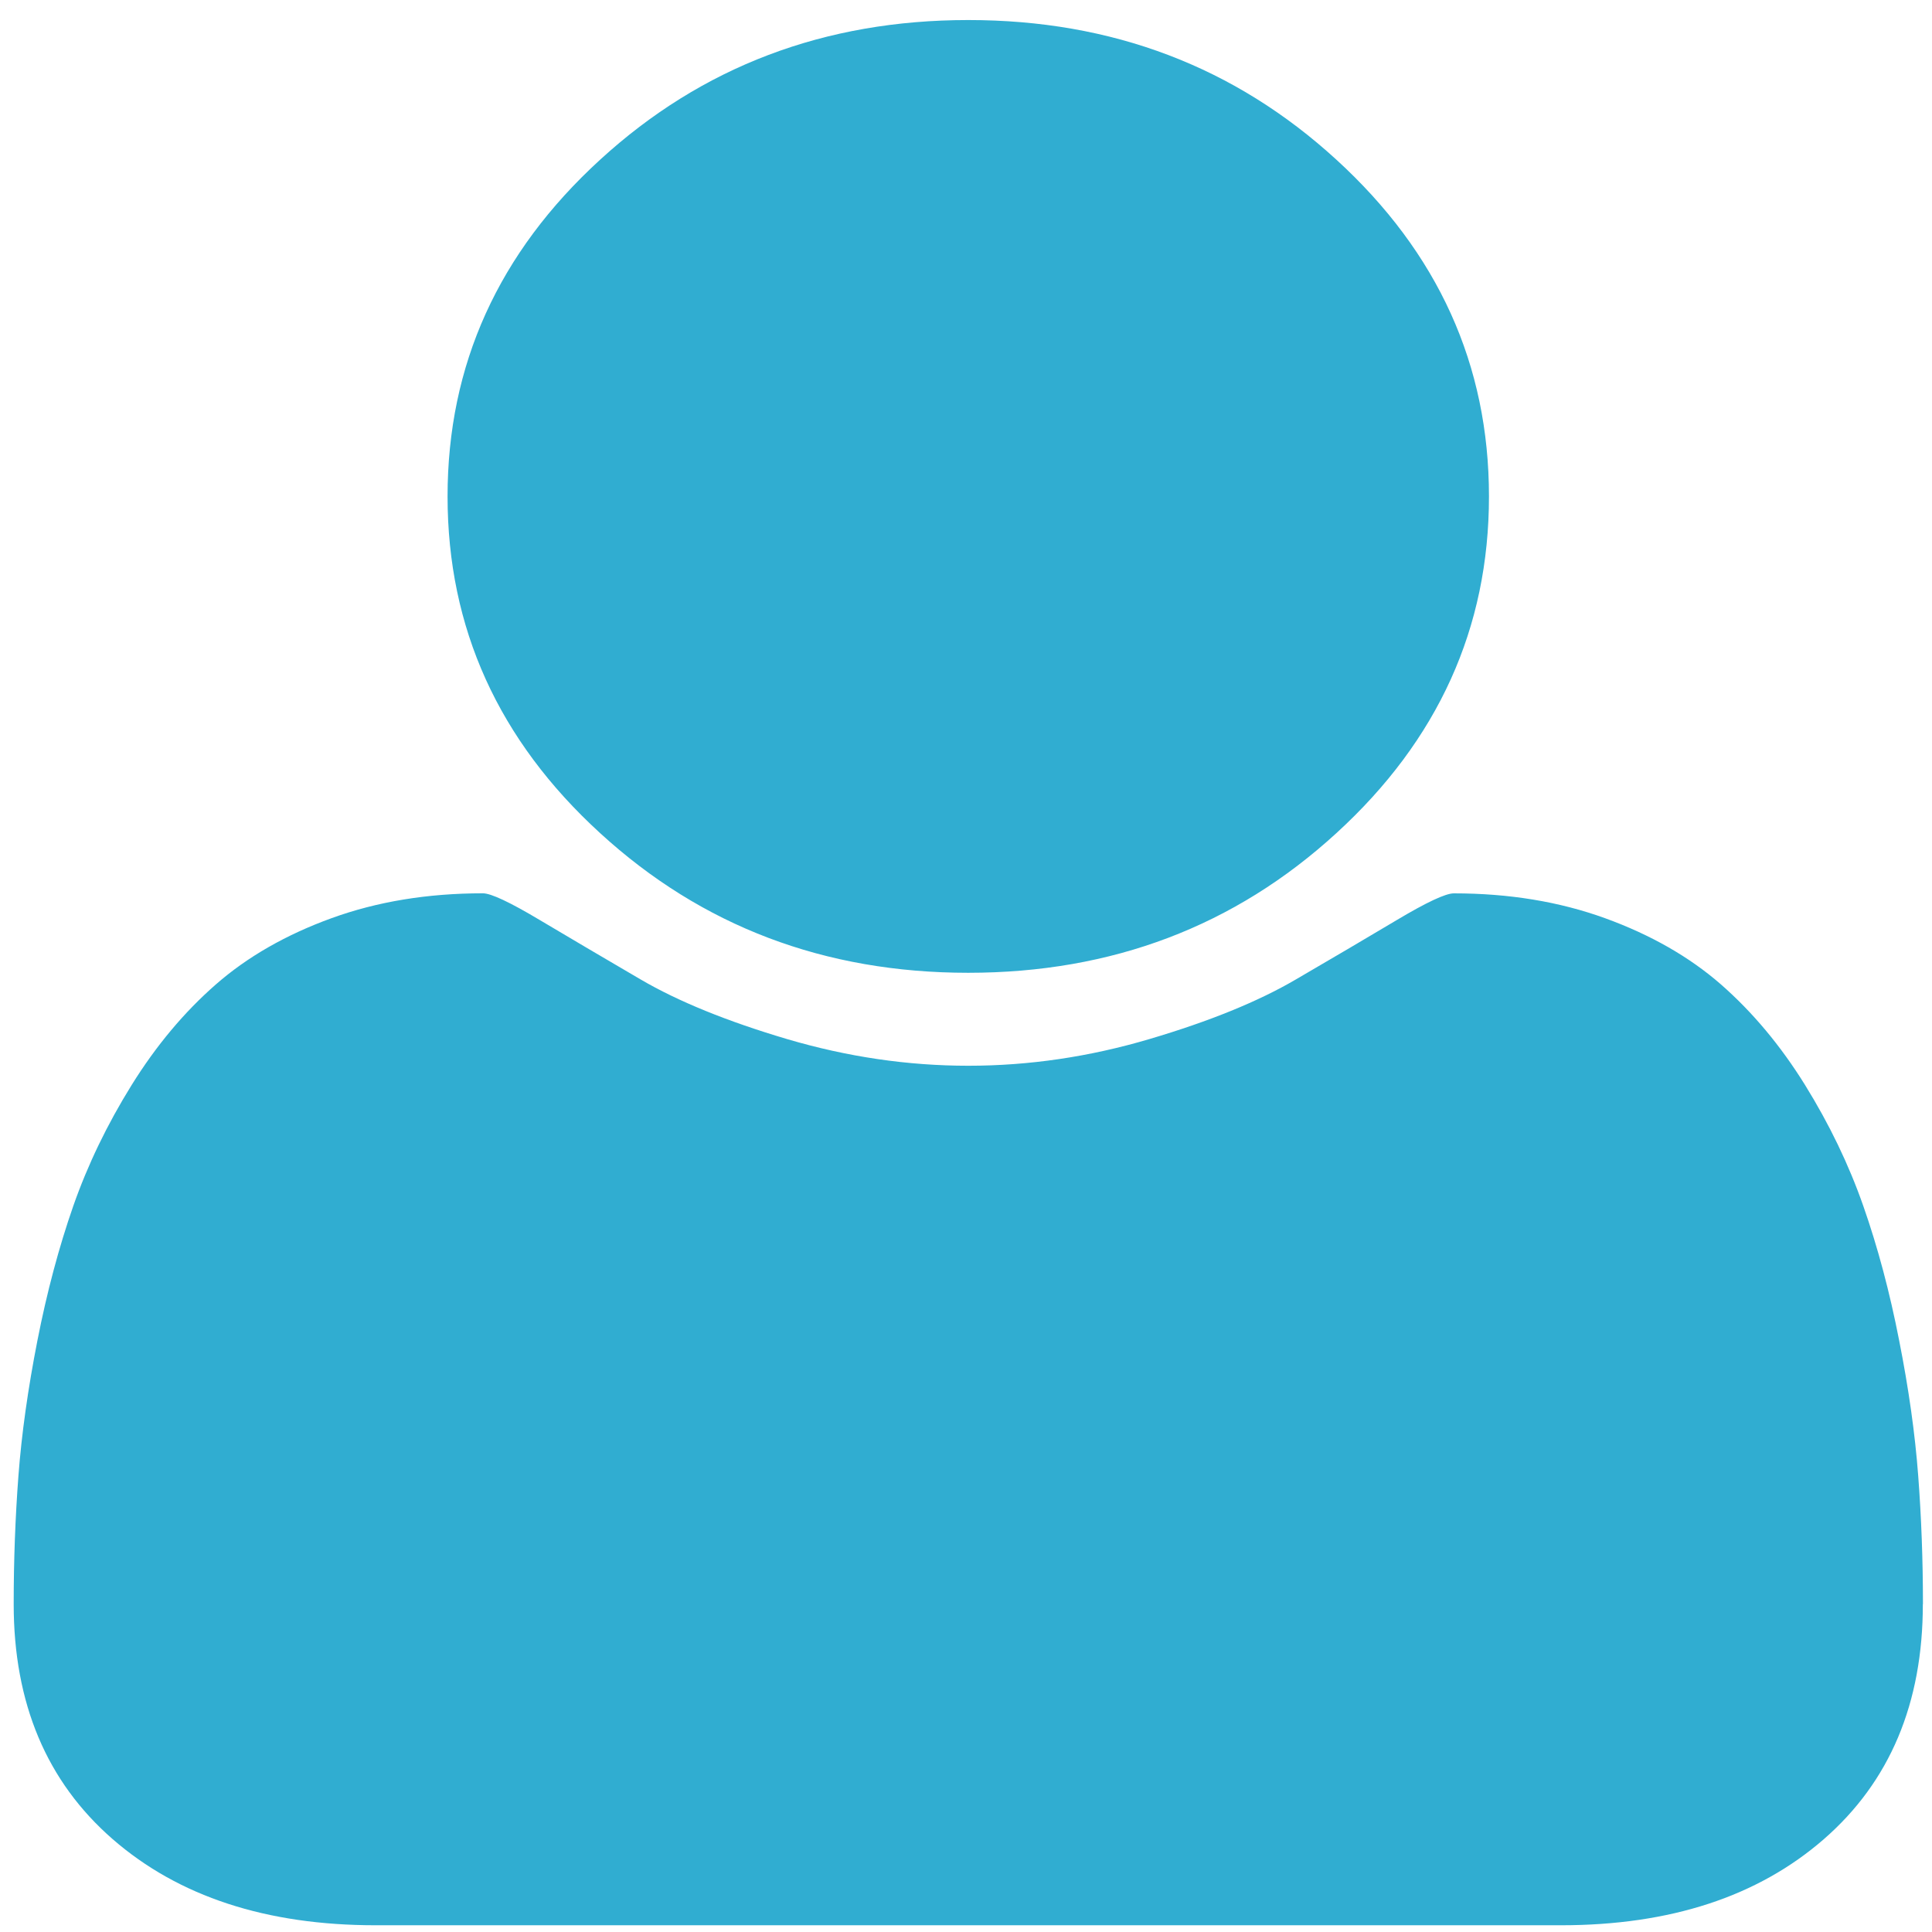
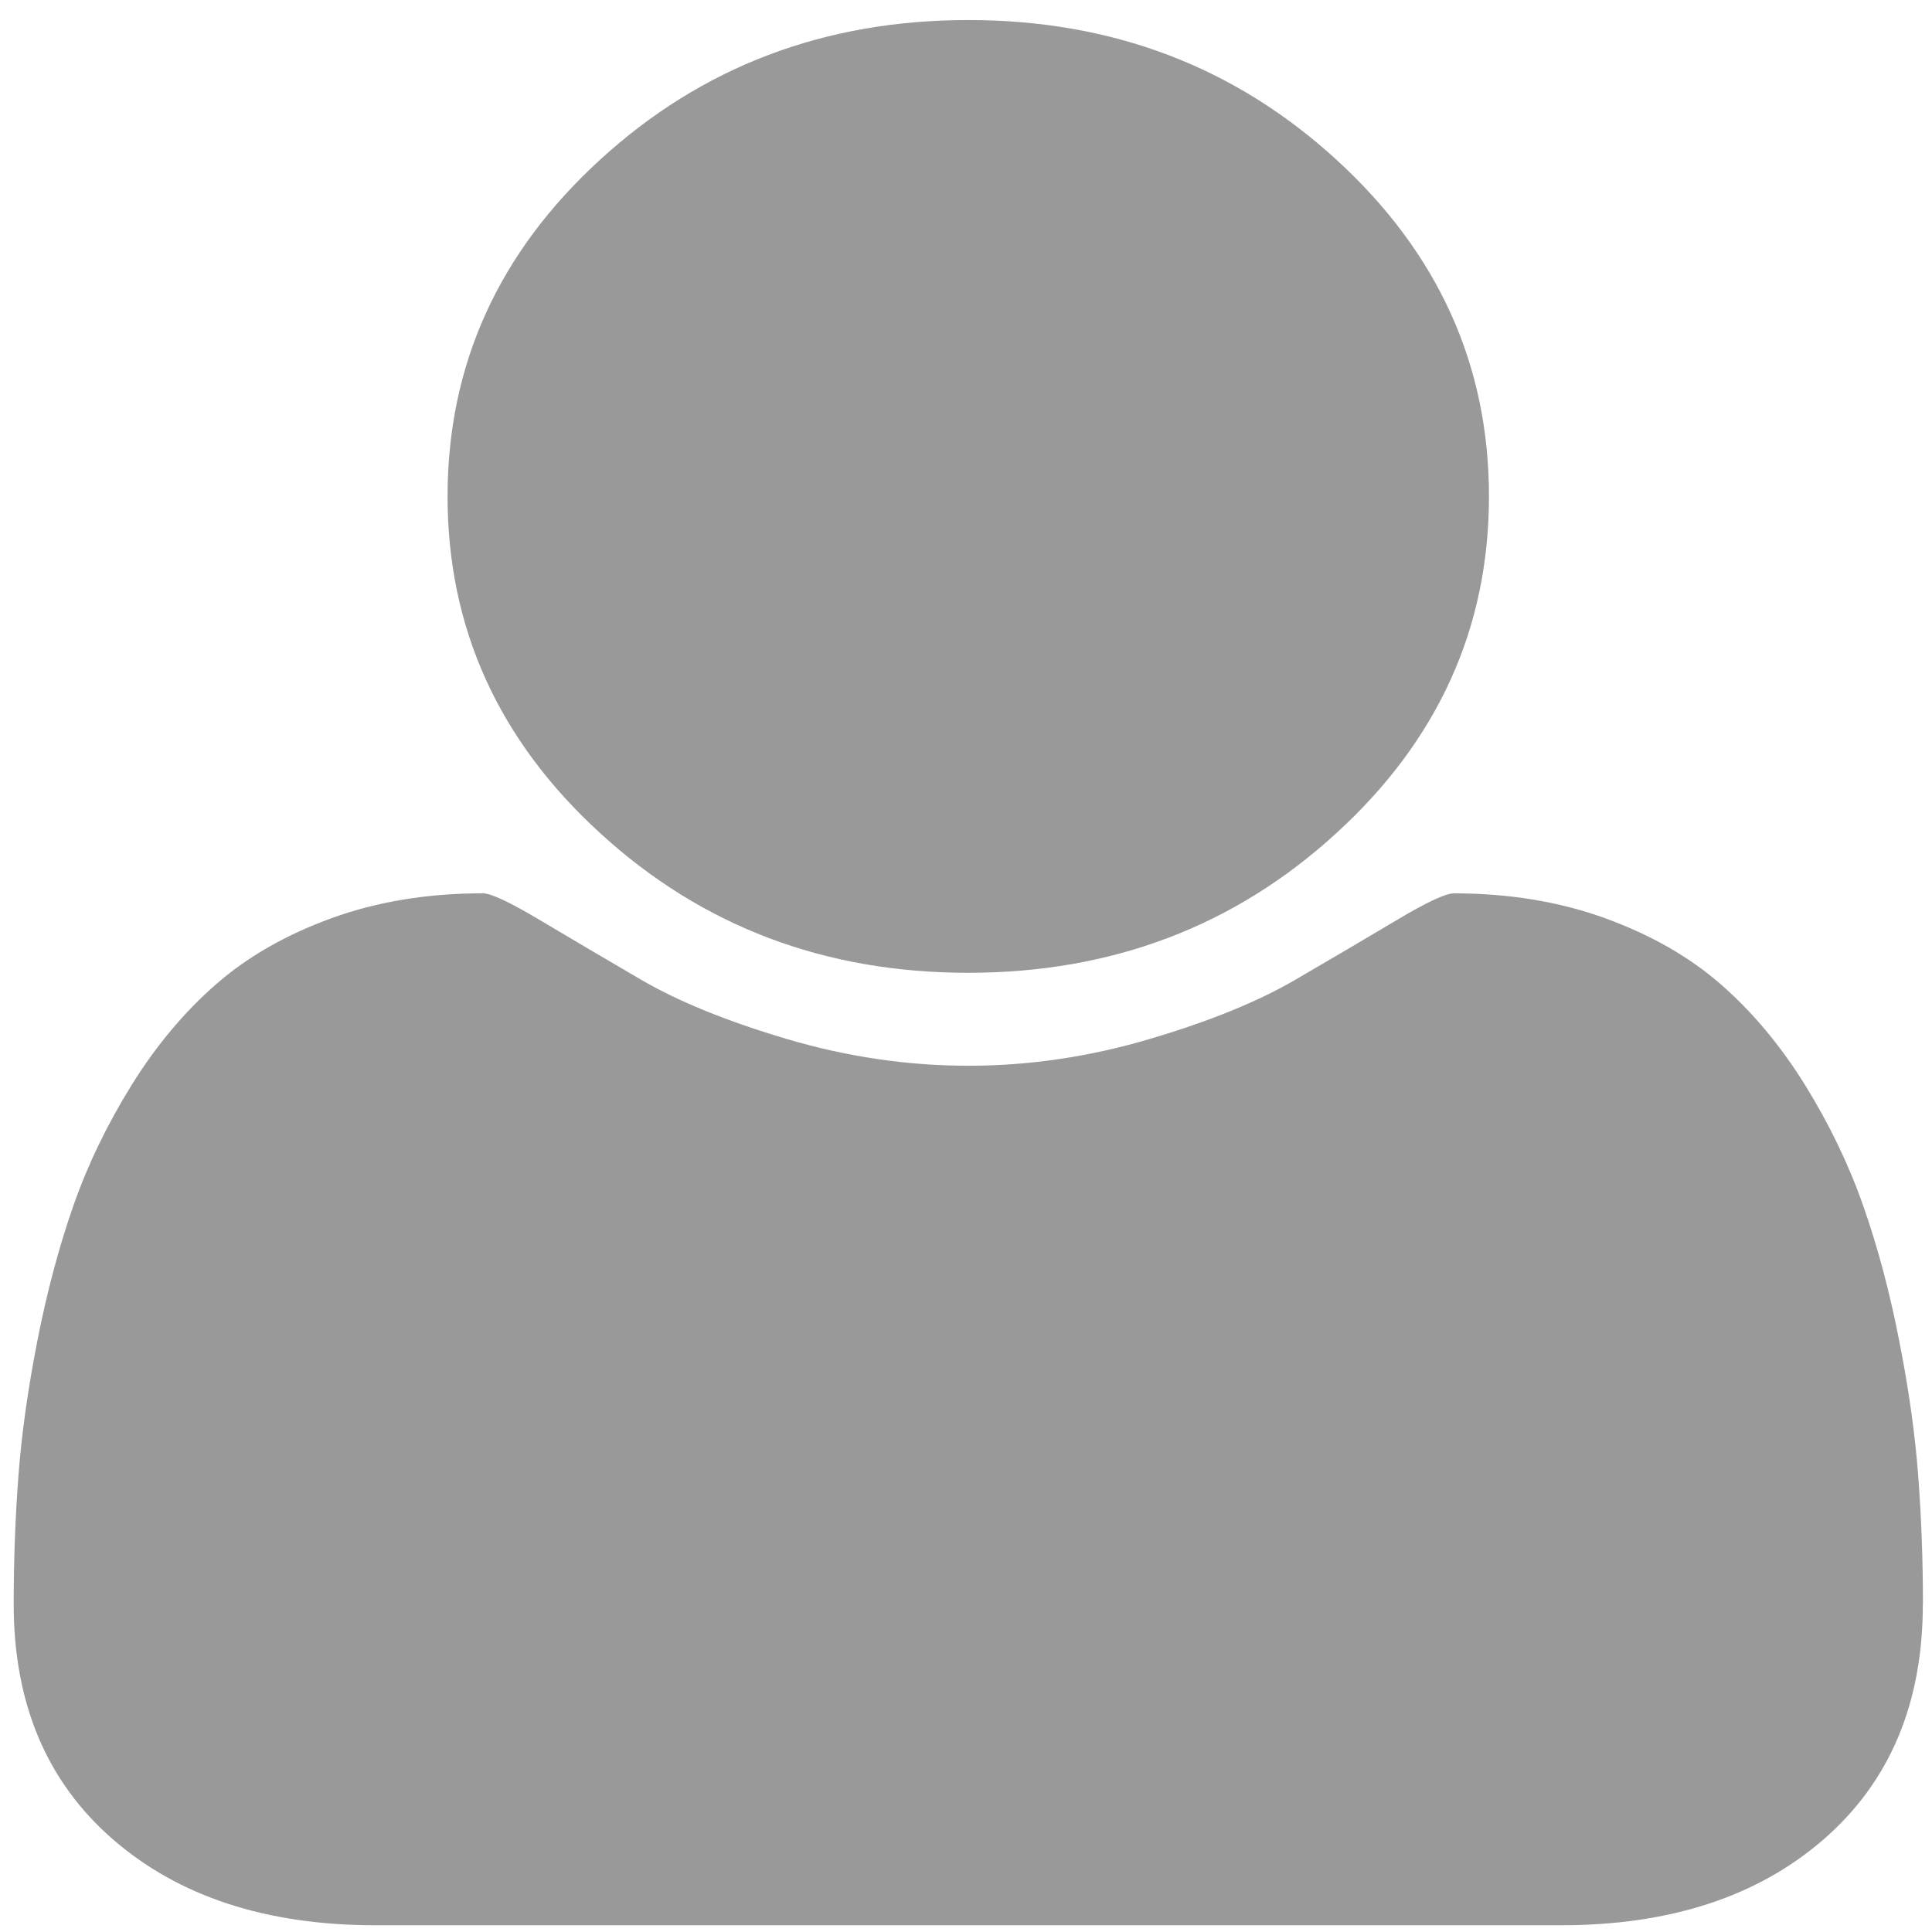
<svg xmlns="http://www.w3.org/2000/svg" width="35" height="35" viewBox="0 0 35 35">
-   <path d="M34.834 29.06q0 2.696-1.793 4.258-1.792 1.56-4.764 1.56H6.806q-2.972 0-4.765-1.56Q.248 31.756.248 29.06q0-1.19.086-2.326.086-1.135.344-2.45.258-1.314.65-2.438.394-1.123 1.057-2.19.664-1.068 1.523-1.82.86-.753 2.1-1.203 1.24-.45 2.74-.45.22 0 1.03.484.812.483 1.83 1.078 1.02.596 2.654 1.08 1.635.482 3.28.482 1.647 0 3.28-.483 1.634-.483 2.653-1.08 1.02-.594 1.83-1.077t1.032-.483q1.498 0 2.74.45 1.24.45 2.1 1.2.86.754 1.522 1.82.663 1.07 1.056 2.192.394 1.124.65 2.438.26 1.315.345 2.45.086 1.135.086 2.326zm-7.86-20.067q0 3.573-2.764 6.1-2.763 2.53-6.67 2.53-3.905 0-6.668-2.53-2.764-2.527-2.764-6.1 0-3.573 2.764-6.1 2.763-2.53 6.67-2.53 3.905 0 6.668 2.53 2.764 2.527 2.764 6.1z" fill="#30add1" />
+   <path d="M34.834 29.06q0 2.696-1.793 4.258-1.792 1.56-4.764 1.56H6.806q-2.972 0-4.765-1.56Q.248 31.756.248 29.06q0-1.19.086-2.326.086-1.135.344-2.45.258-1.314.65-2.438.394-1.123 1.057-2.19.664-1.068 1.523-1.82.86-.753 2.1-1.203 1.24-.45 2.74-.45.22 0 1.03.484.812.483 1.83 1.078 1.02.596 2.654 1.08 1.635.482 3.28.482 1.647 0 3.28-.483 1.634-.483 2.653-1.08 1.02-.594 1.83-1.077t1.032-.483q1.498 0 2.74.45 1.24.45 2.1 1.2.86.754 1.522 1.82.663 1.07 1.056 2.192.394 1.124.65 2.438.26 1.315.345 2.45.086 1.135.086 2.326zm-7.86-20.067q0 3.573-2.764 6.1-2.763 2.53-6.67 2.53-3.905 0-6.668-2.53-2.764-2.527-2.764-6.1 0-3.573 2.764-6.1 2.763-2.53 6.67-2.53 3.905 0 6.668 2.53 2.764 2.527 2.764 6.1z" fill="#999" />
</svg>
